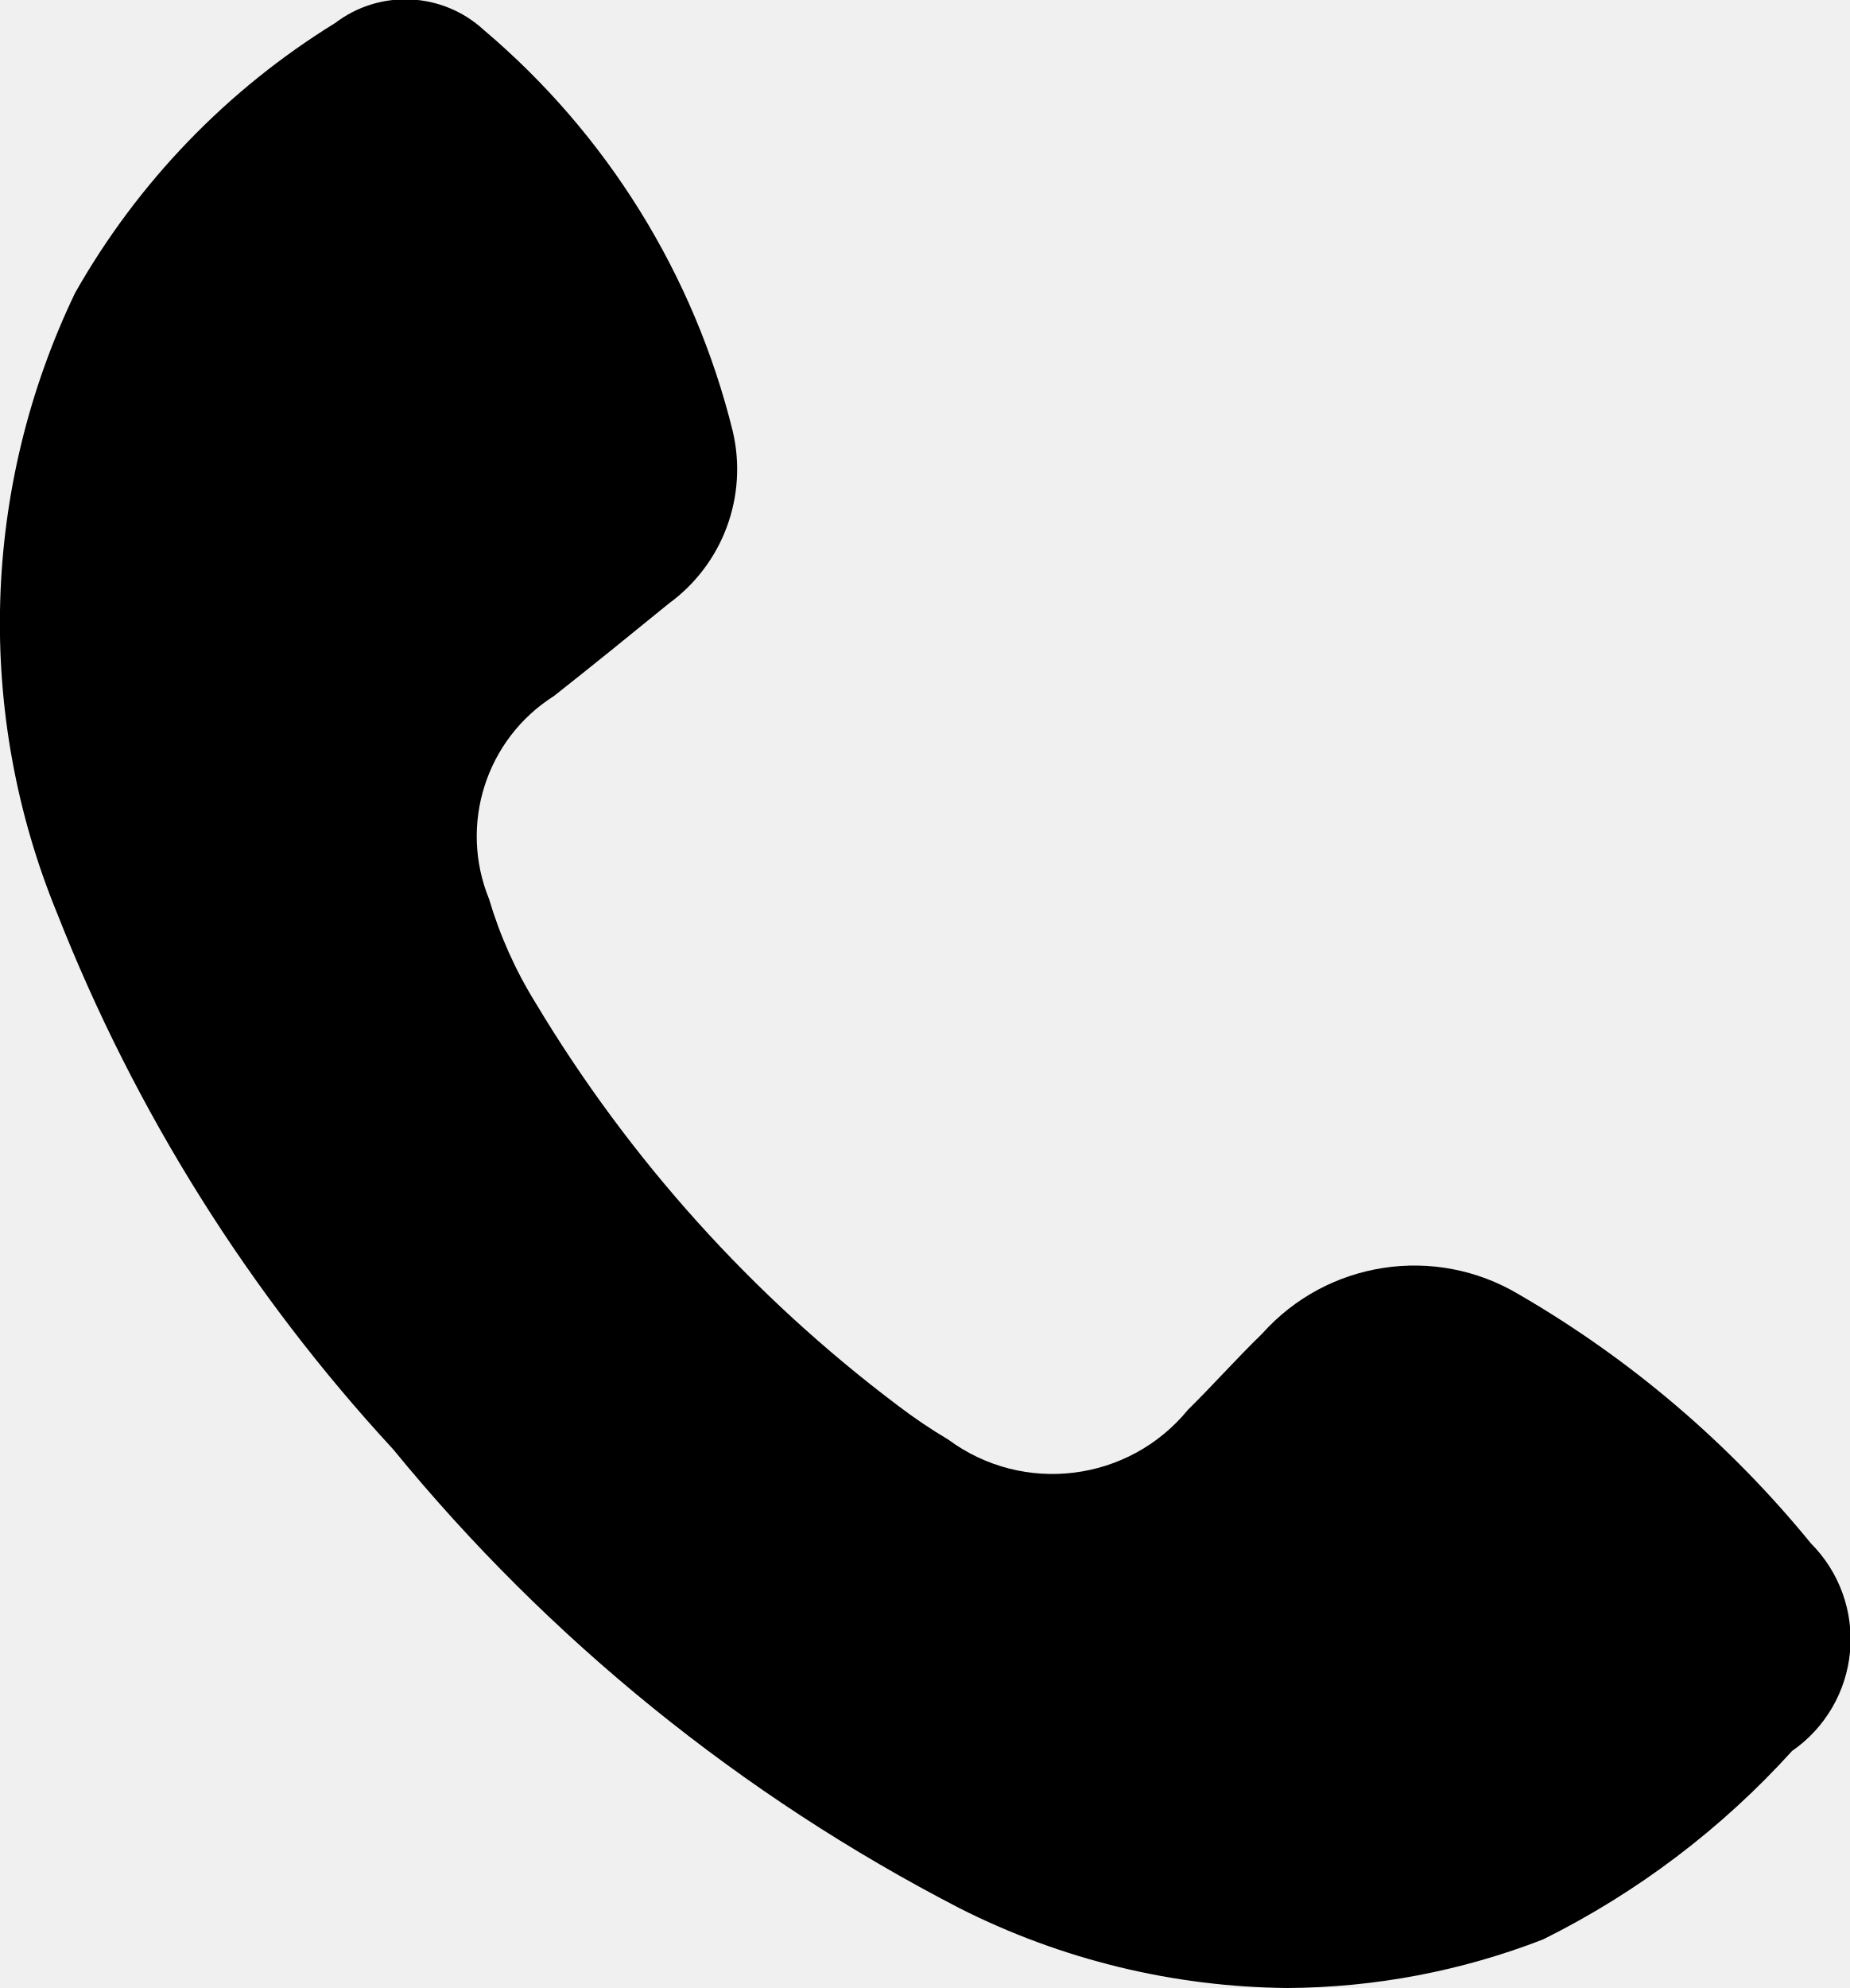
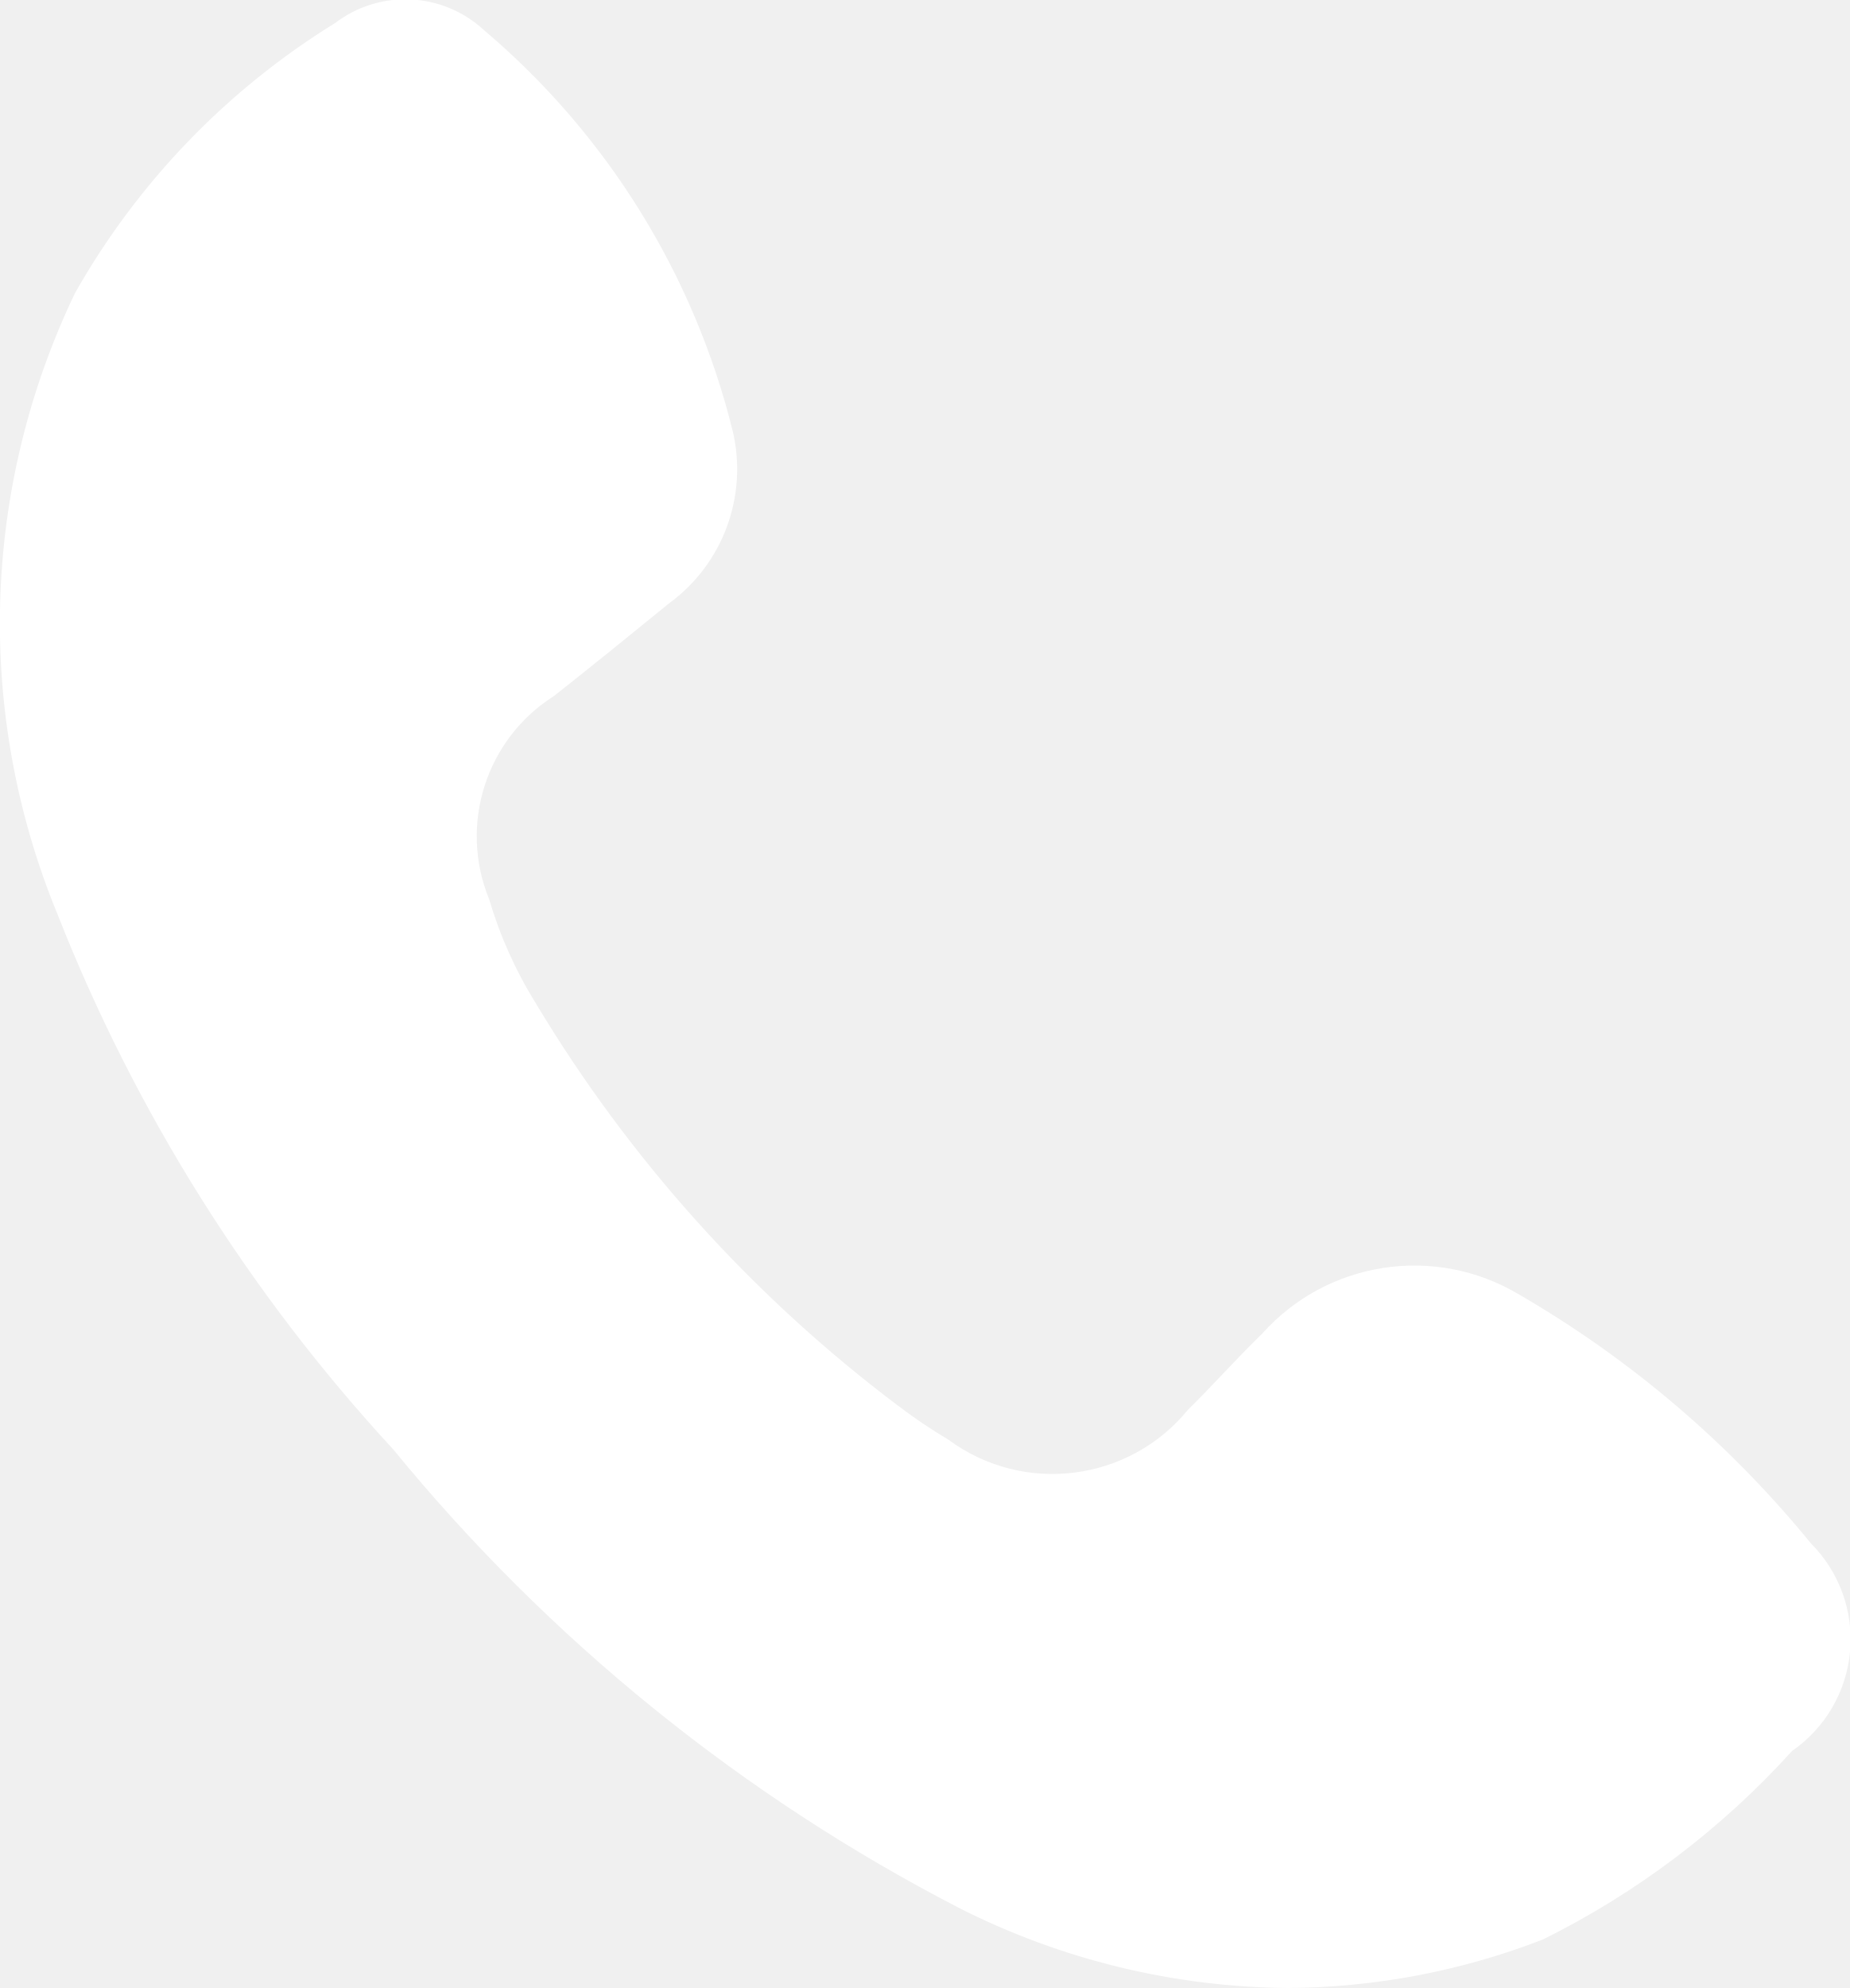
<svg xmlns="http://www.w3.org/2000/svg" width="8.915" height="9.578" viewBox="0 0 8.915 9.578">
-   <path id="Контур_1475" data-name="Контур 1475" d="M681.635,275.642a3.569,3.569,0,0,1-1.58-.384,8.656,8.656,0,0,1-2.73-2.211,8.26,8.26,0,0,1-1.619-2.581,3.677,3.677,0,0,1,.086-2.991,3.627,3.627,0,0,1,1.253-1.3.558.558,0,0,1,.716.033,3.691,3.691,0,0,1,1.2,1.933.8.8,0,0,1-.307.83c-.184.15-.369.3-.554.446a.8.8,0,0,0-.313.979,2.054,2.054,0,0,0,.224.5,6.81,6.81,0,0,0,1.746,1.94A2.539,2.539,0,0,0,680,273a.844.844,0,0,0,1.155-.144c.121-.119.234-.247.357-.366a.983.983,0,0,1,1.237-.19,5.147,5.147,0,0,1,1.408,1.2.654.654,0,0,1-.091,1,4.047,4.047,0,0,1-1.2.908A3.455,3.455,0,0,1,681.635,275.642Z" transform="translate(-675.43 -266.064)" />
+   <path id="Контур_1475" data-name="Контур 1475" d="M681.635,275.642a3.569,3.569,0,0,1-1.58-.384,8.656,8.656,0,0,1-2.73-2.211,8.26,8.26,0,0,1-1.619-2.581,3.677,3.677,0,0,1,.086-2.991,3.627,3.627,0,0,1,1.253-1.3.558.558,0,0,1,.716.033,3.691,3.691,0,0,1,1.2,1.933.8.8,0,0,1-.307.83c-.184.15-.369.3-.554.446a.8.8,0,0,0-.313.979,2.054,2.054,0,0,0,.224.5,6.81,6.81,0,0,0,1.746,1.94A2.539,2.539,0,0,0,680,273a.844.844,0,0,0,1.155-.144c.121-.119.234-.247.357-.366a.983.983,0,0,1,1.237-.19,5.147,5.147,0,0,1,1.408,1.2.654.654,0,0,1-.091,1,4.047,4.047,0,0,1-1.2.908A3.455,3.455,0,0,1,681.635,275.642Z" transform="translate(-675.43 -266.064)" fill="#fff" />
</svg>
